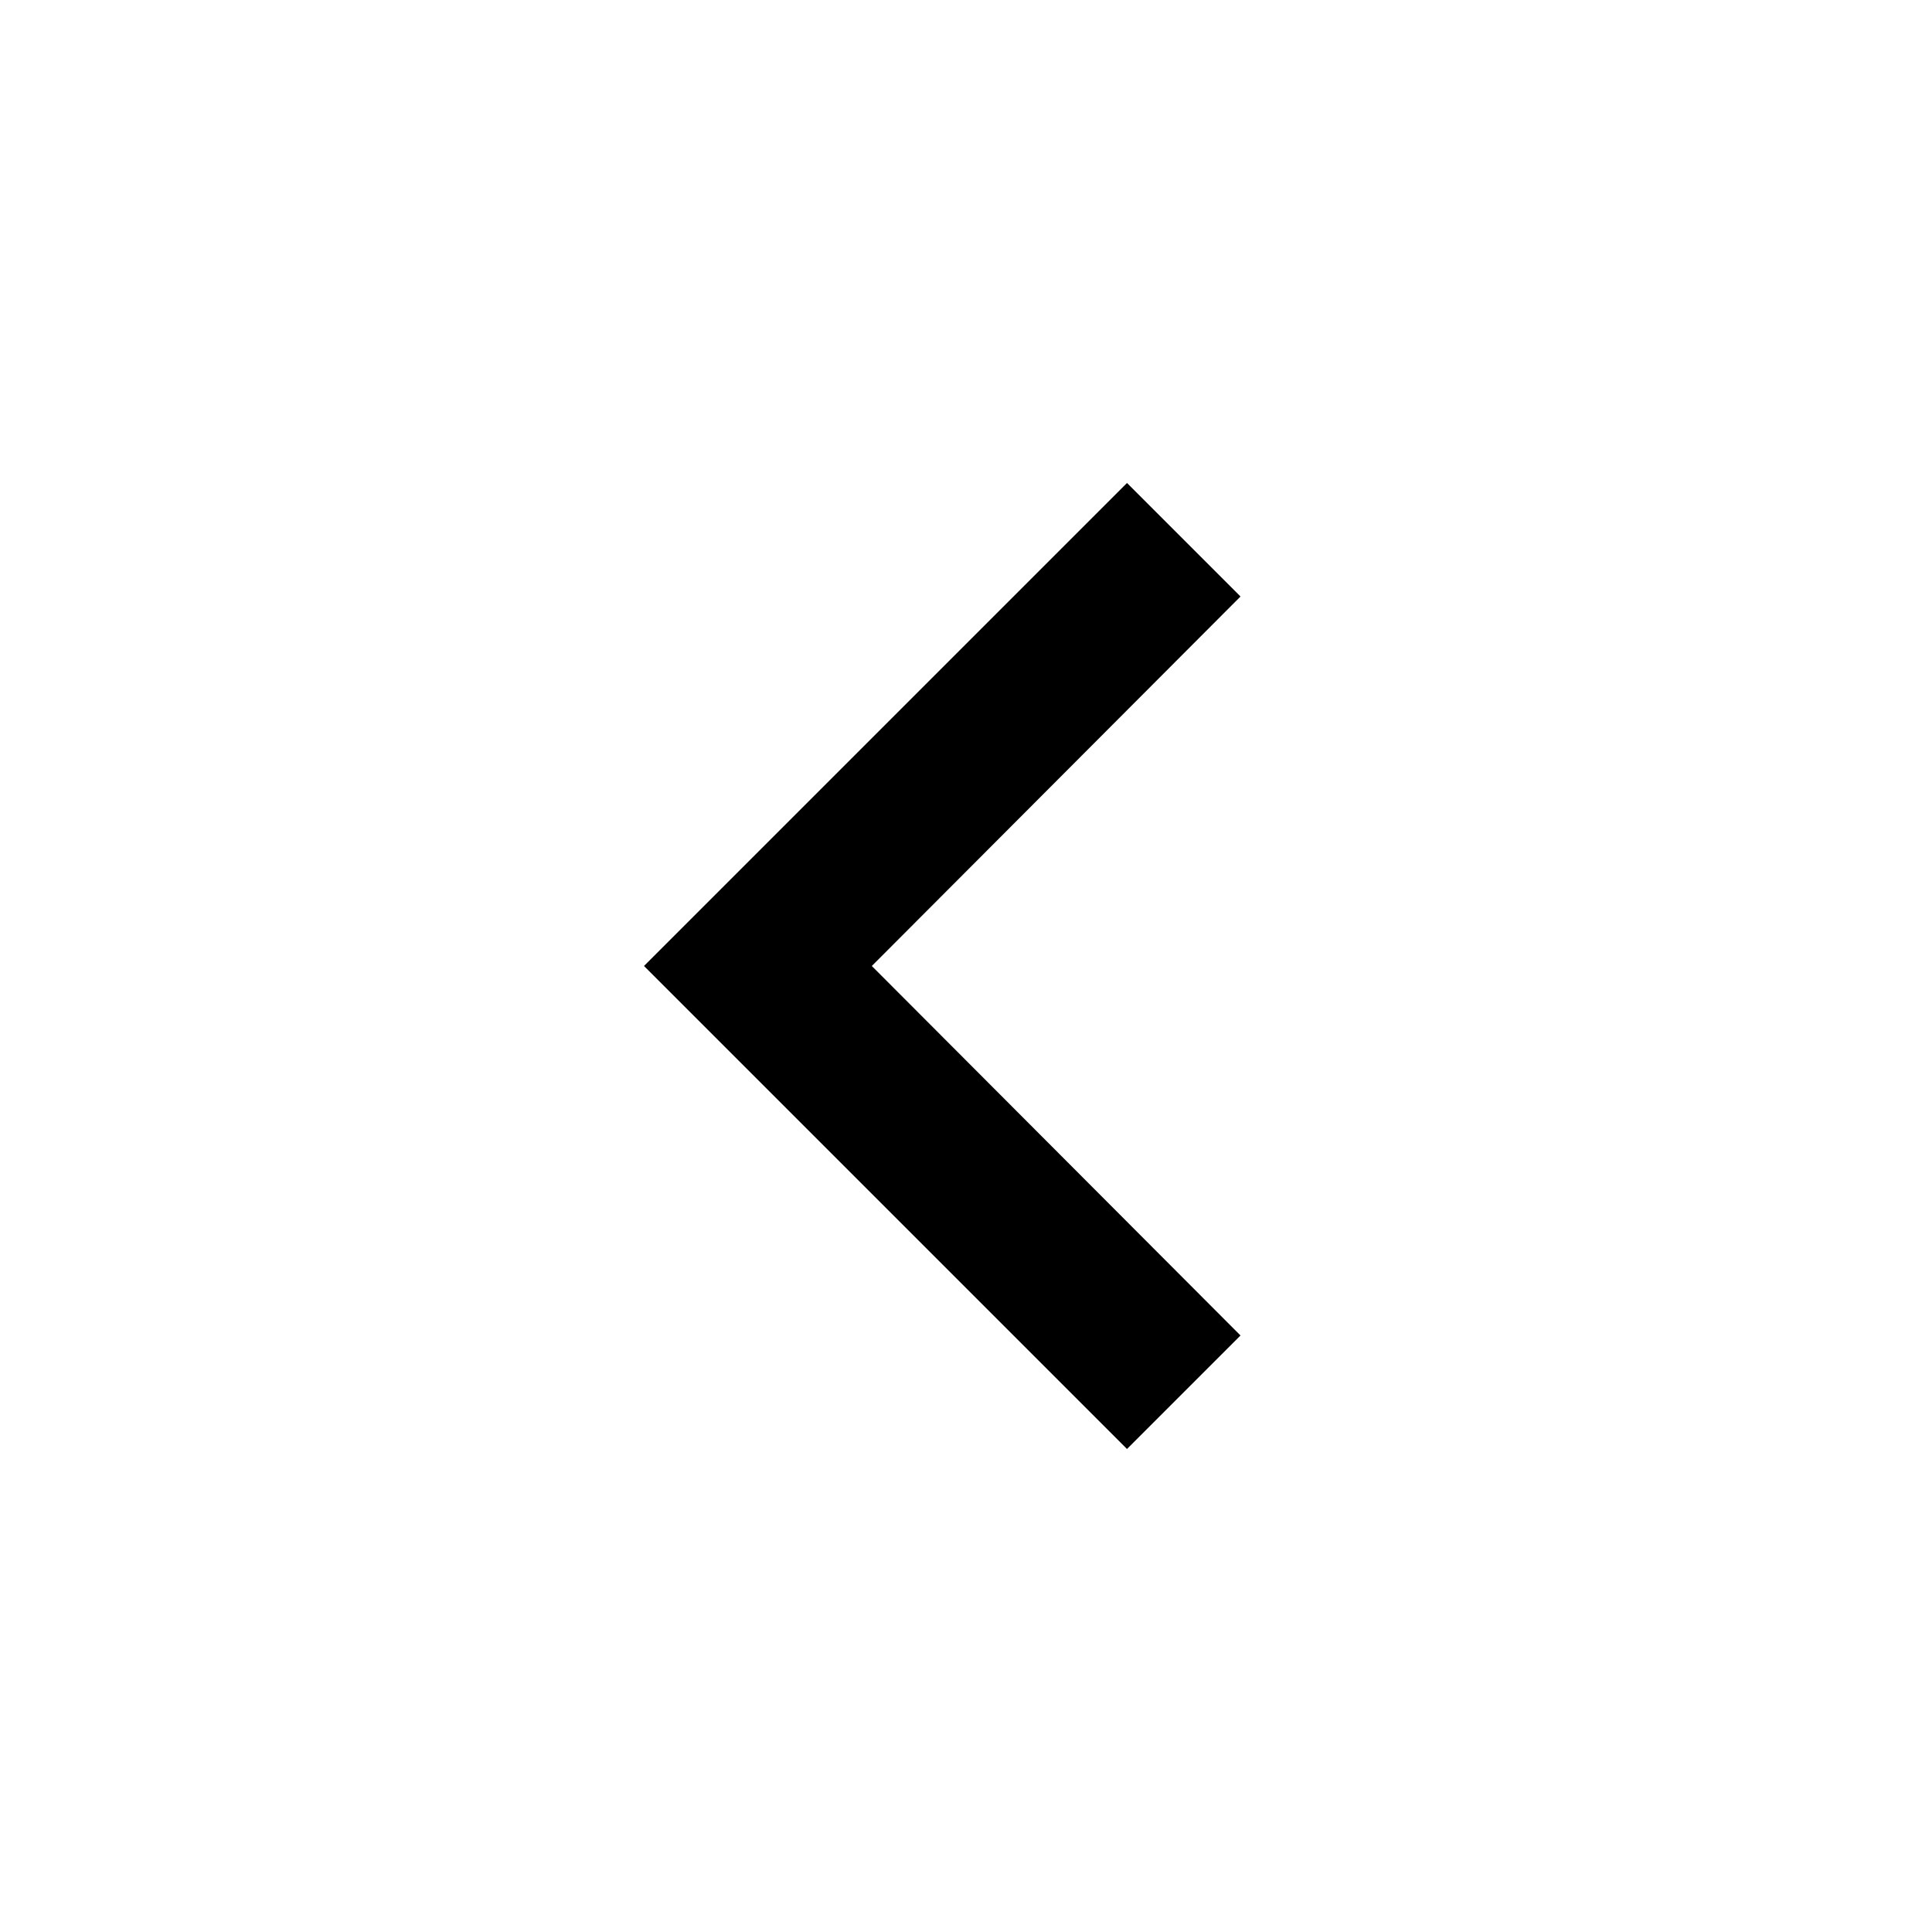
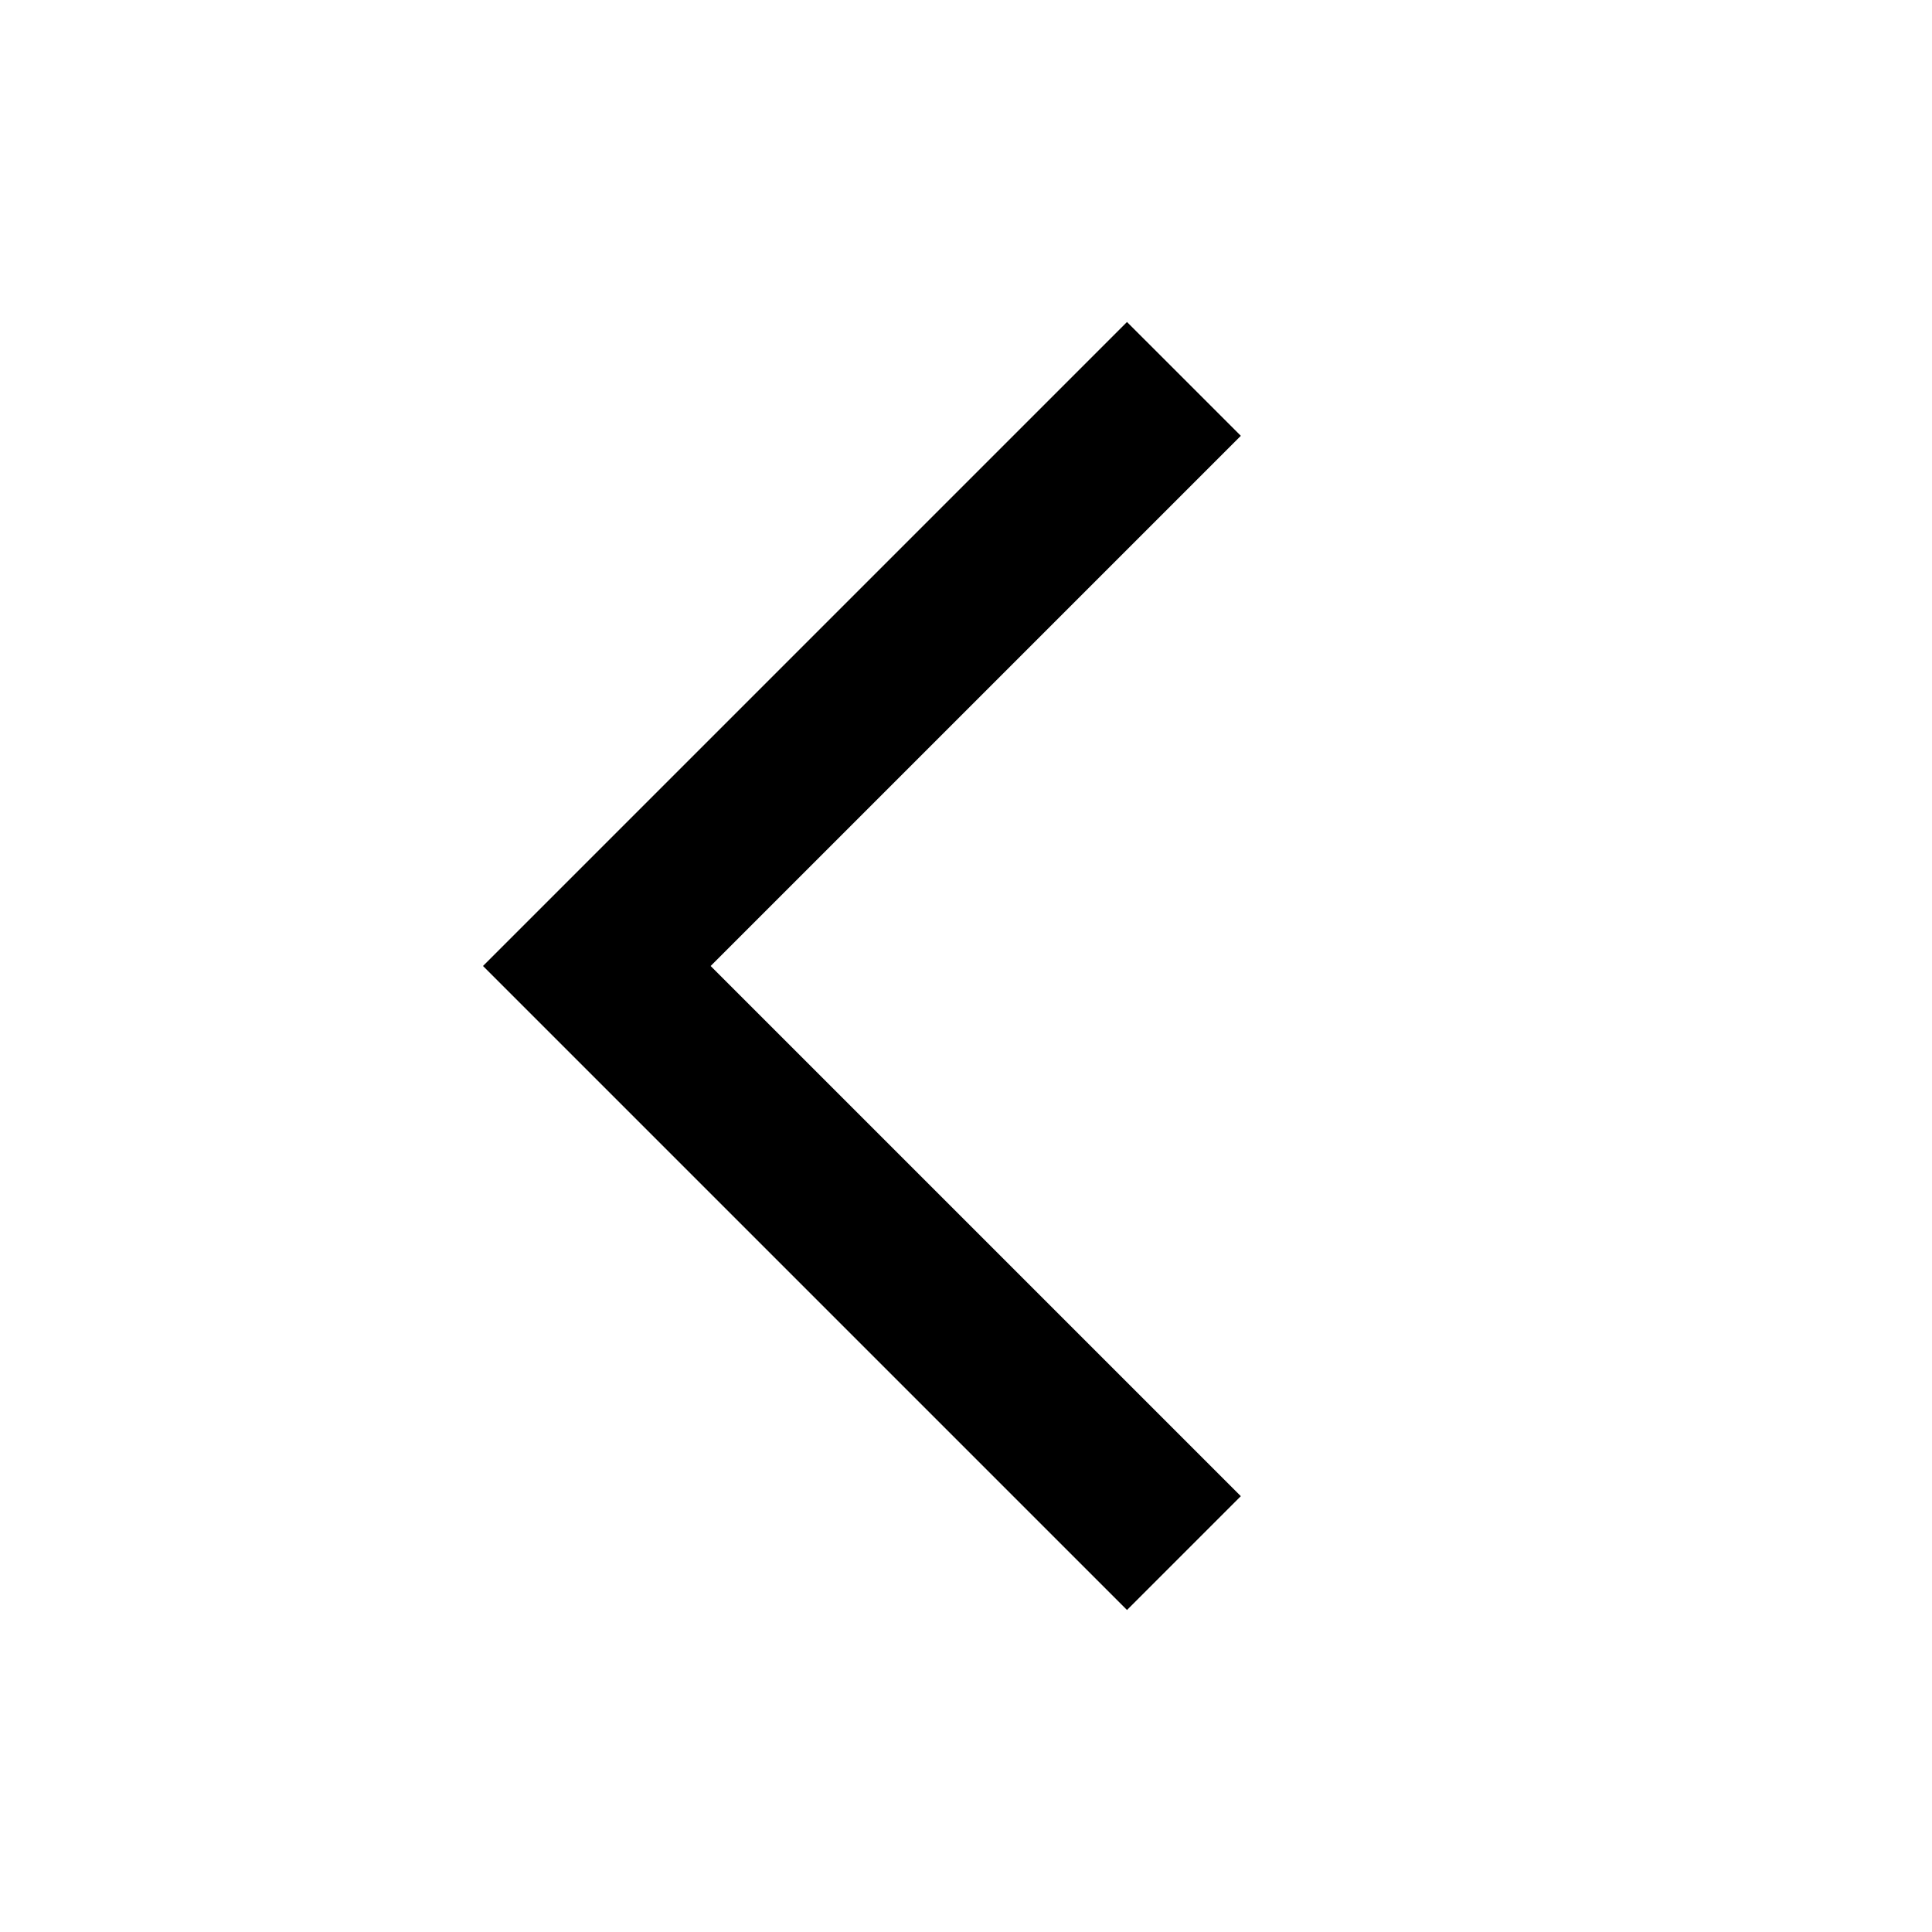
<svg xmlns="http://www.w3.org/2000/svg" version="1.1" x="0px" y="0px" viewBox="0 0 24 24" style="enable-background:new 0 0 24 24;" xml:space="preserve">
  <g id="chevron-left">
-     <path d="M15.41,16.59L10.83,12l4.58-4.59L14,6l-6,6l6,6L15.41,16.59z" />
+     <g>
+       <polygon points="14,20 6,12 14,4 15.414,5.414 8.828,12 15.414,18.586   " />
+     </g>
  </g>
  <g id="Layer_1">
</g>
</svg>
